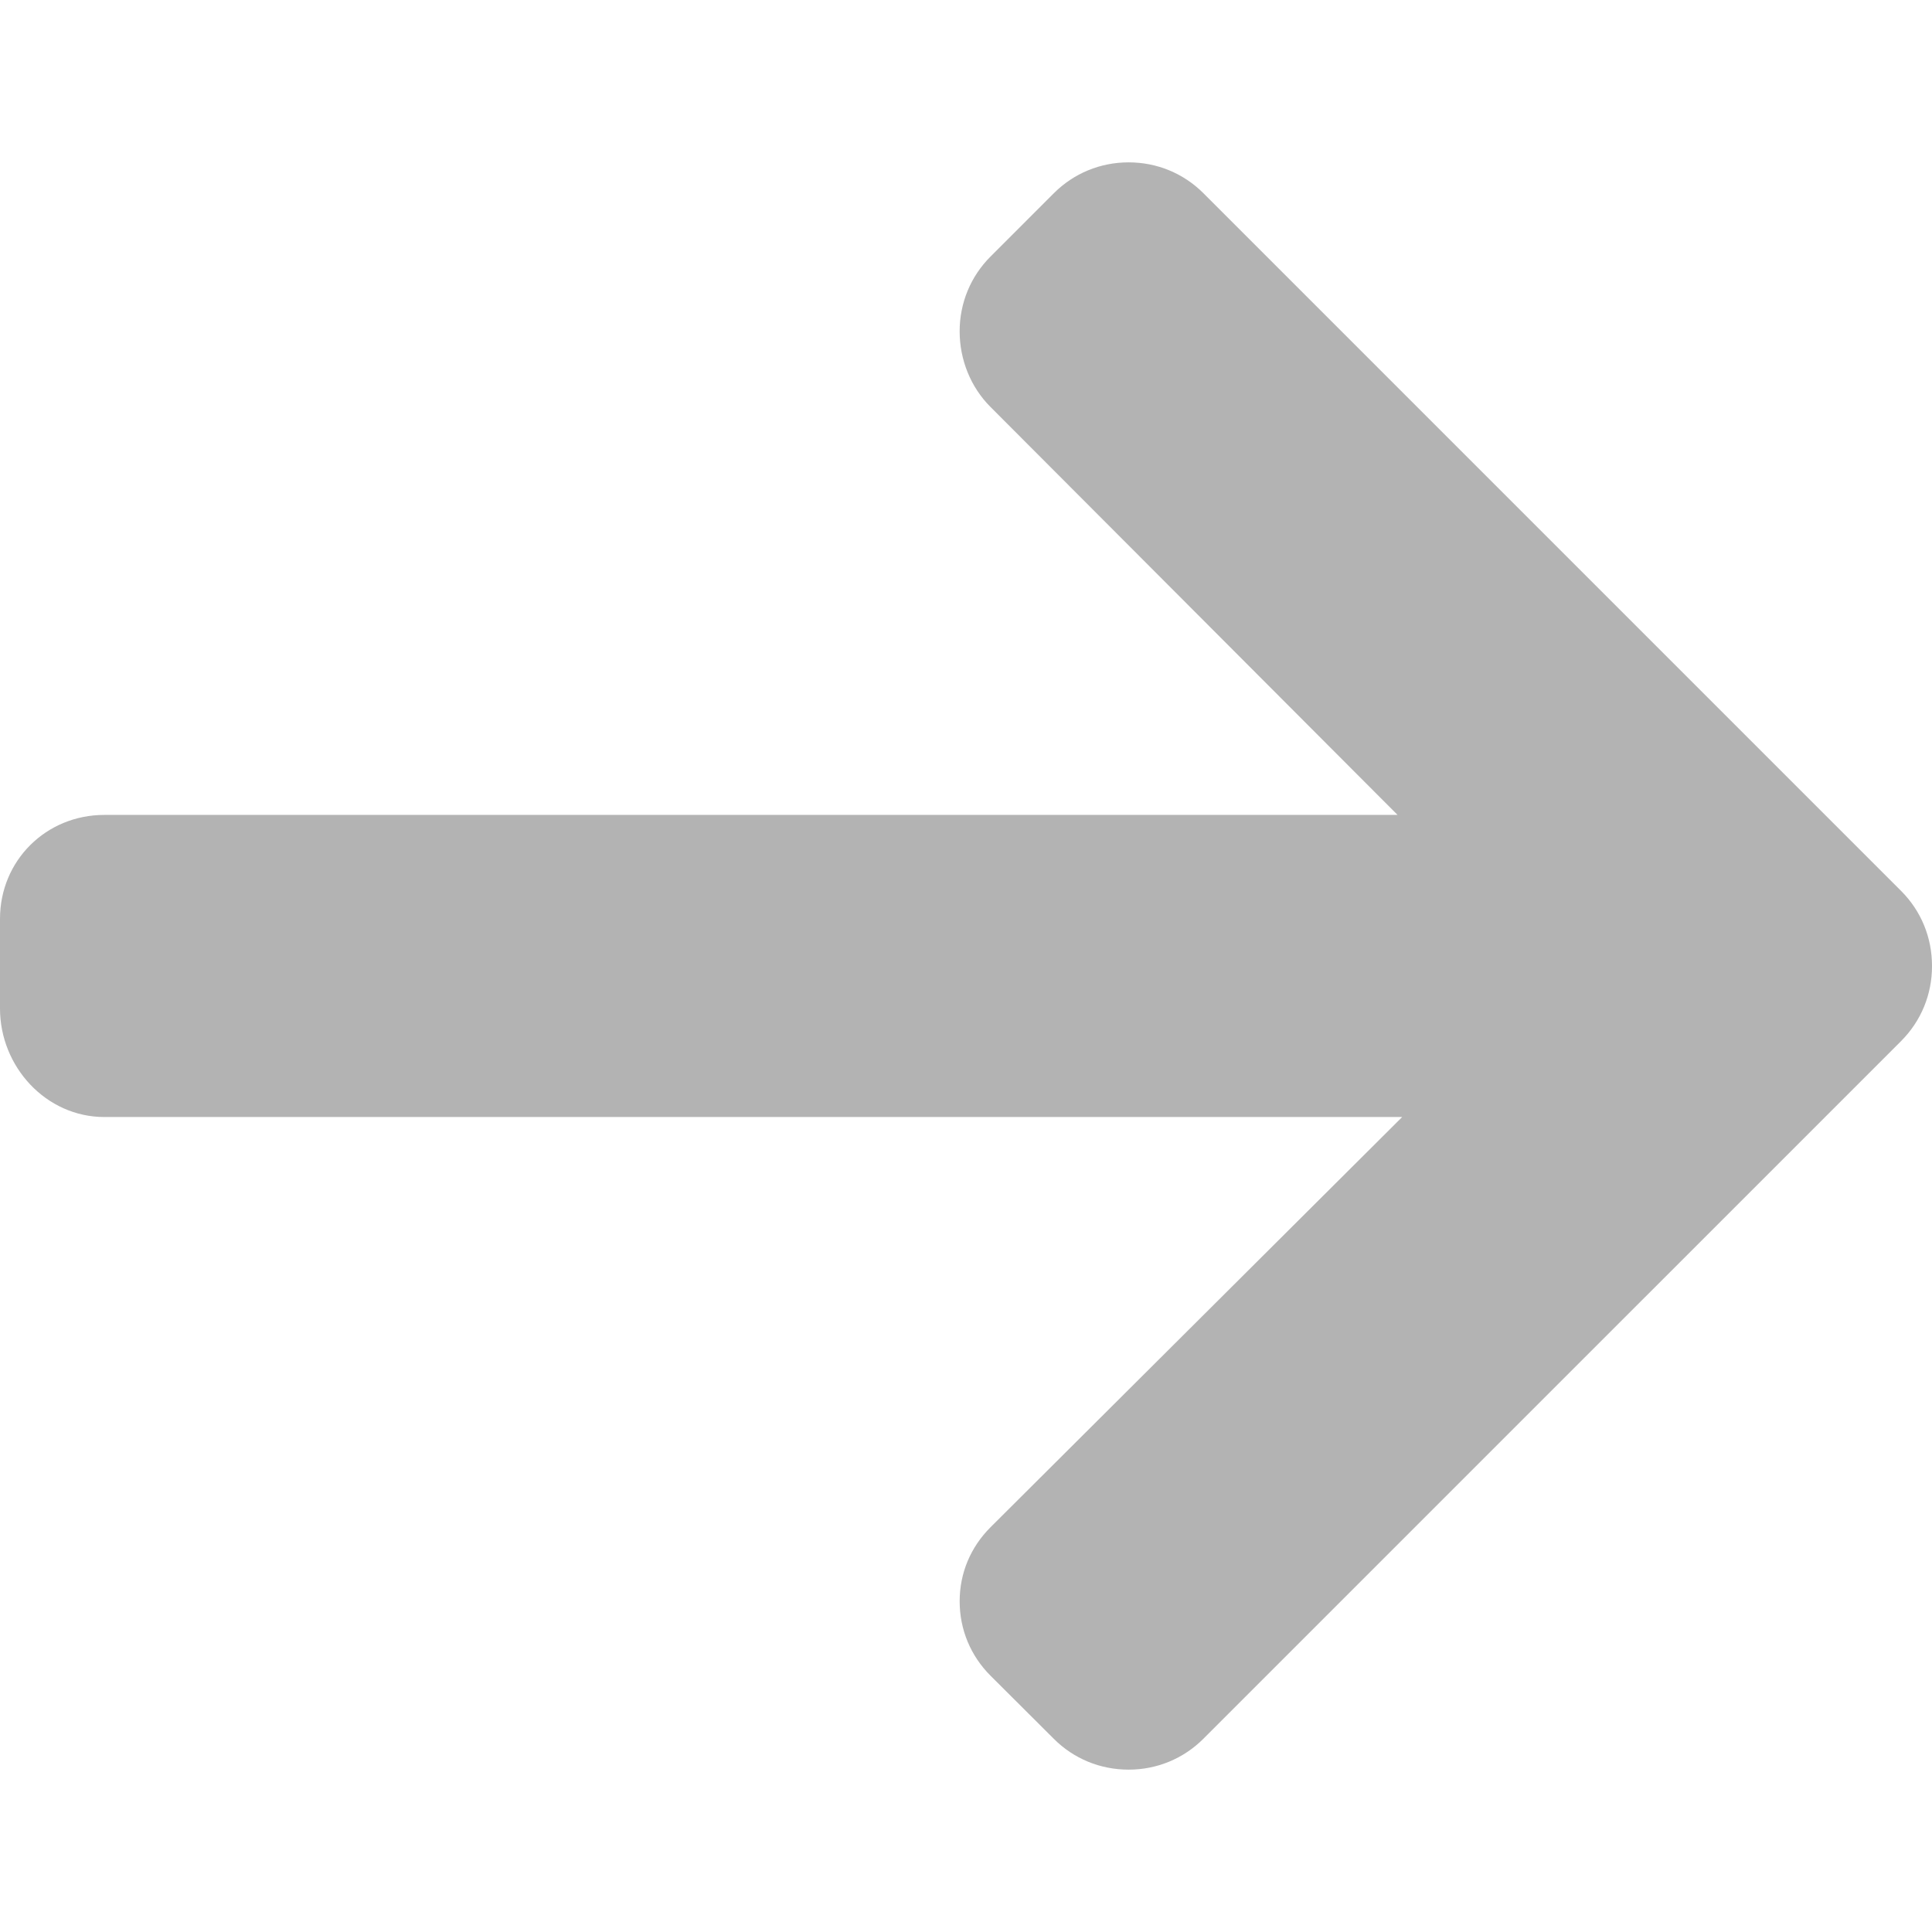
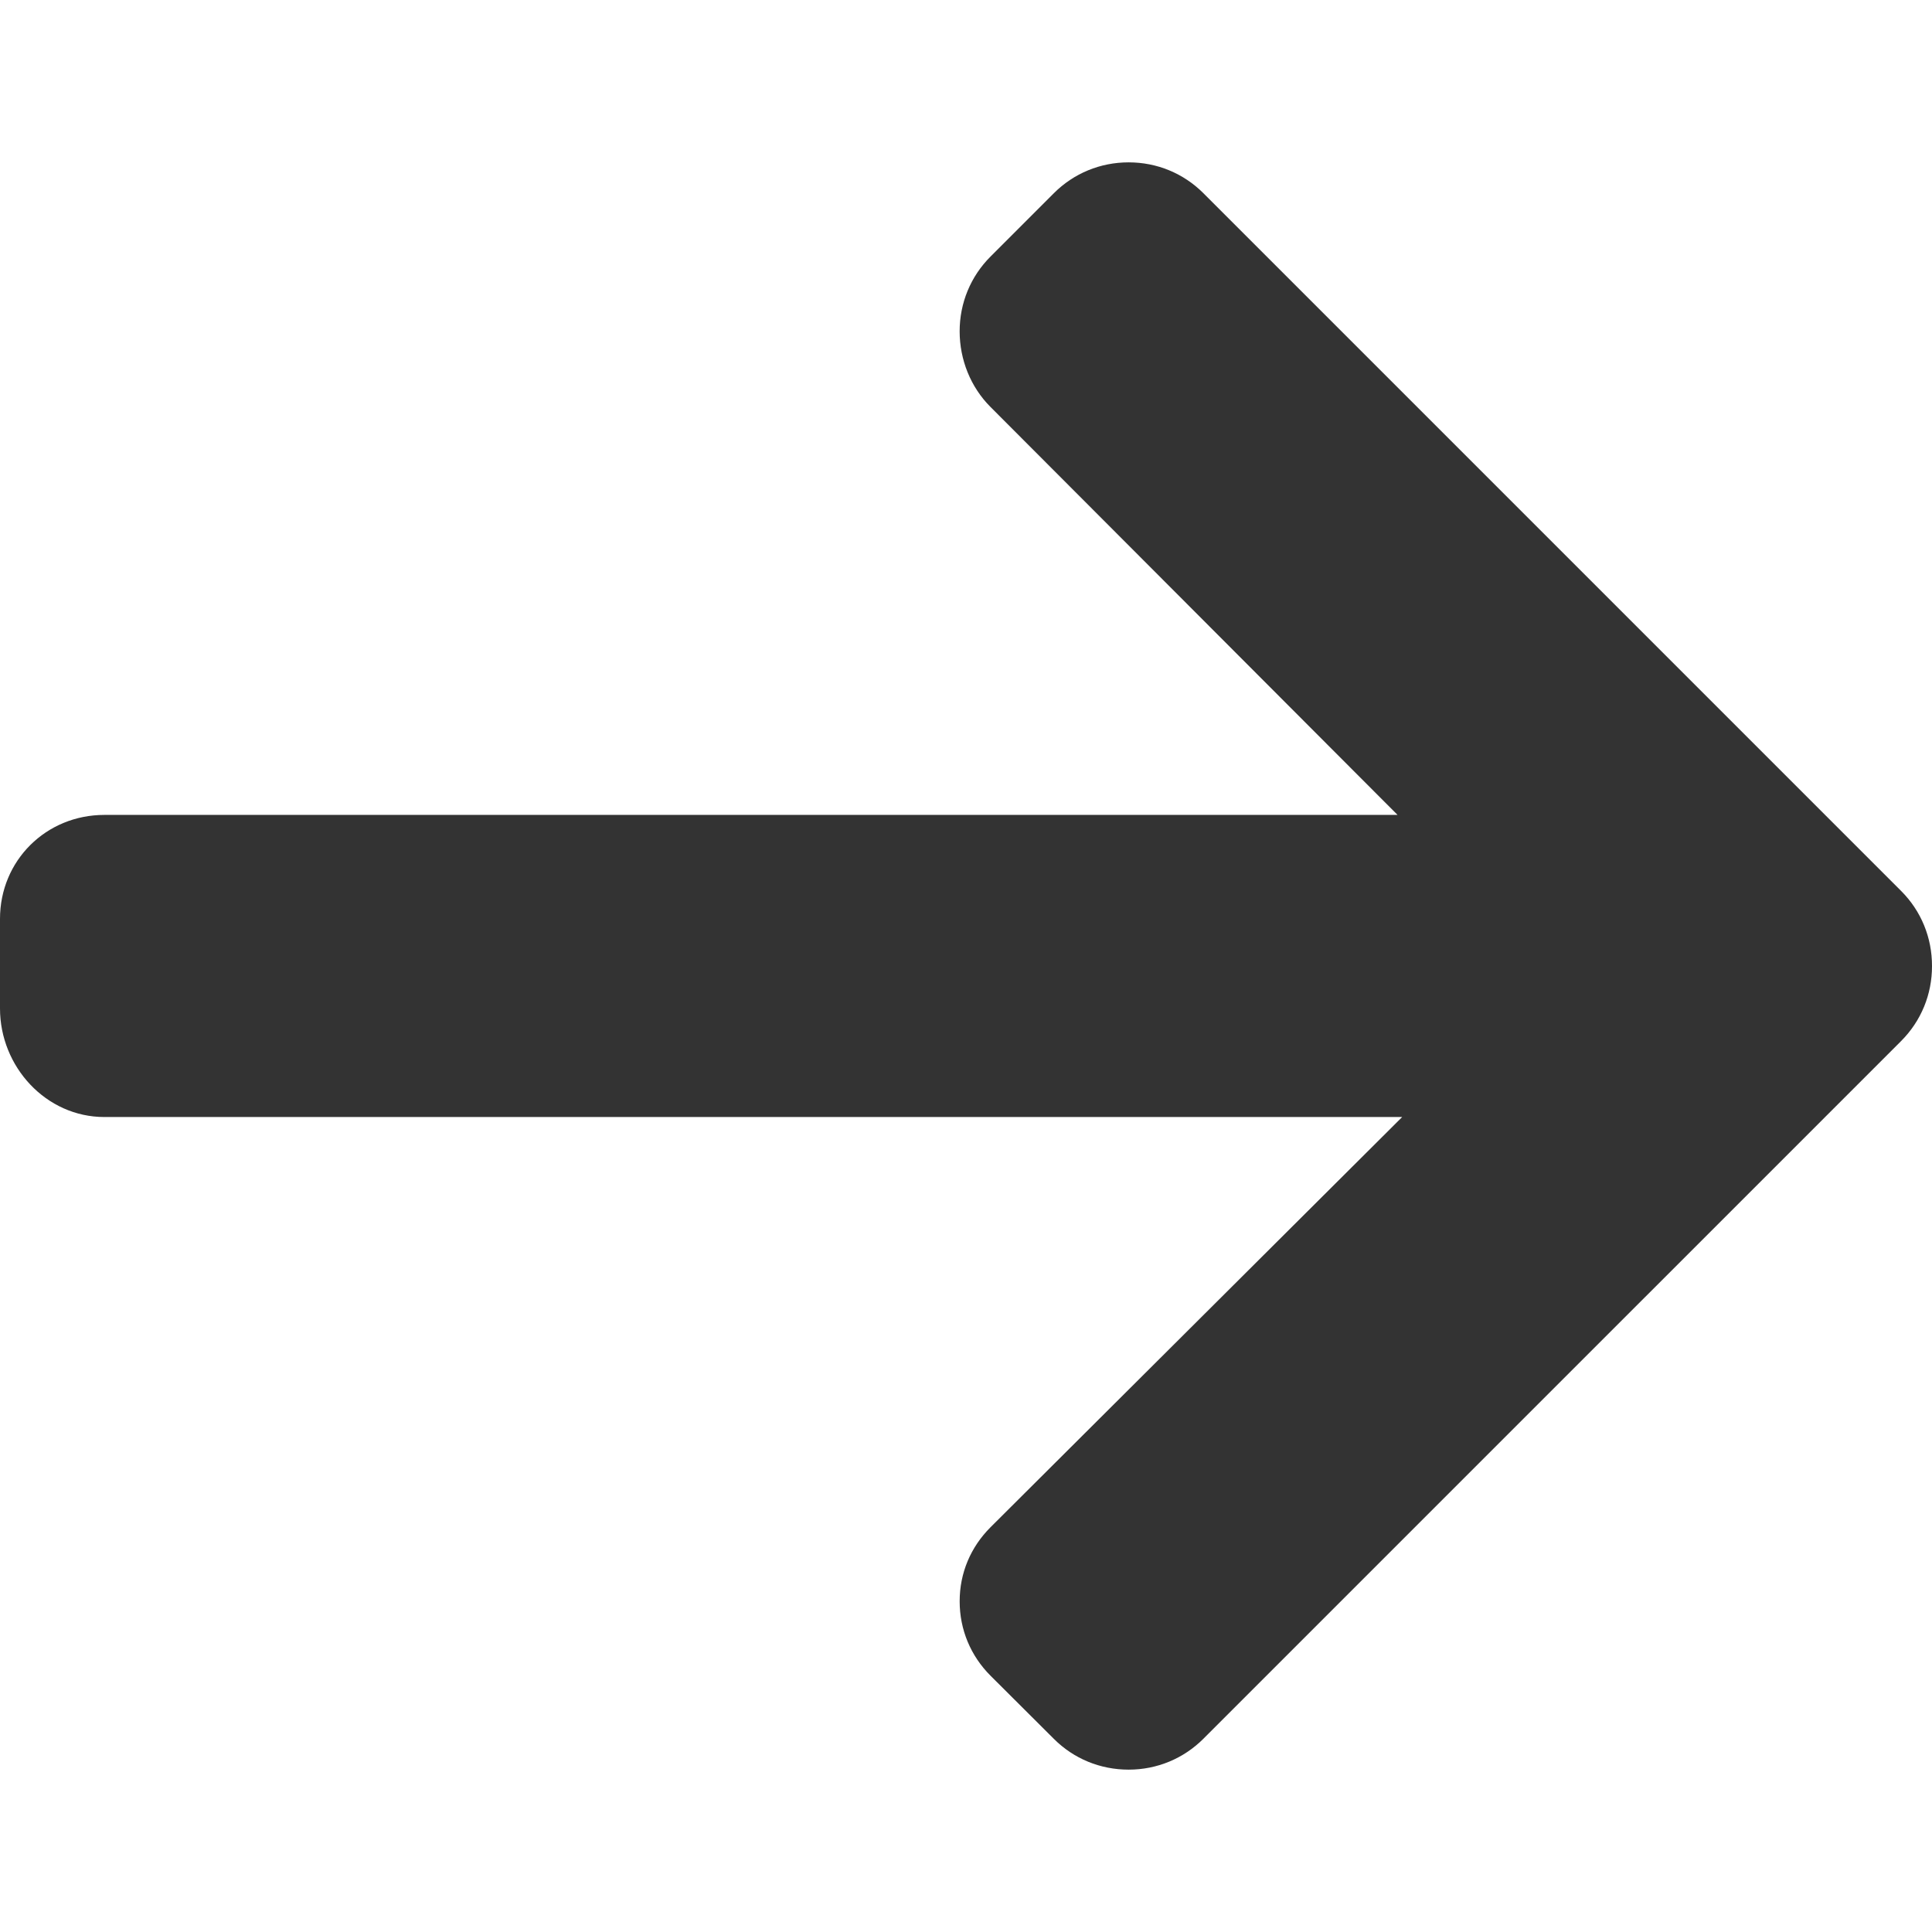
- <svg xmlns="http://www.w3.org/2000/svg" version="1.1" id="Layer_1" x="0px" y="0px" fill="#b3b3b3" viewBox="0 0 492.004 492.004" style="enable-background:new 0 0 492.004 492.004;" xml:space="preserve">
+ <svg xmlns="http://www.w3.org/2000/svg" version="1.1" id="Layer_1" x="0px" y="0px" fill="#333333" viewBox="0 0 492.004 492.004" style="enable-background:new 0 0 492.004 492.004;" xml:space="preserve">
  <g>
    <g>
      <path d="M484.14,226.886L306.46,49.202c-5.072-5.072-11.832-7.856-19.04-7.856c-7.216,0-13.972,2.788-19.044,7.856l-16.132,16.136    c-5.068,5.064-7.86,11.828-7.86,19.04c0,7.208,2.792,14.2,7.86,19.264L355.9,207.526H26.58C11.732,207.526,0,219.15,0,234.002    v22.812c0,14.852,11.732,27.648,26.58,27.648h330.496L252.248,388.926c-5.068,5.072-7.86,11.652-7.86,18.864    c0,7.204,2.792,13.88,7.86,18.948l16.132,16.084c5.072,5.072,11.828,7.836,19.044,7.836c7.208,0,13.968-2.8,19.04-7.872    l177.68-177.68c5.084-5.088,7.88-11.88,7.86-19.1C492.02,238.762,489.228,231.966,484.14,226.886z" />
    </g>
  </g>
  <g>
</g>
  <g>
</g>
  <g>
</g>
  <g>
</g>
  <g>
</g>
  <g>
</g>
  <g>
</g>
  <g>
</g>
  <g>
</g>
  <g>
</g>
  <g>
</g>
  <g>
</g>
  <g>
</g>
  <g>
</g>
  <g>
</g>
</svg>
